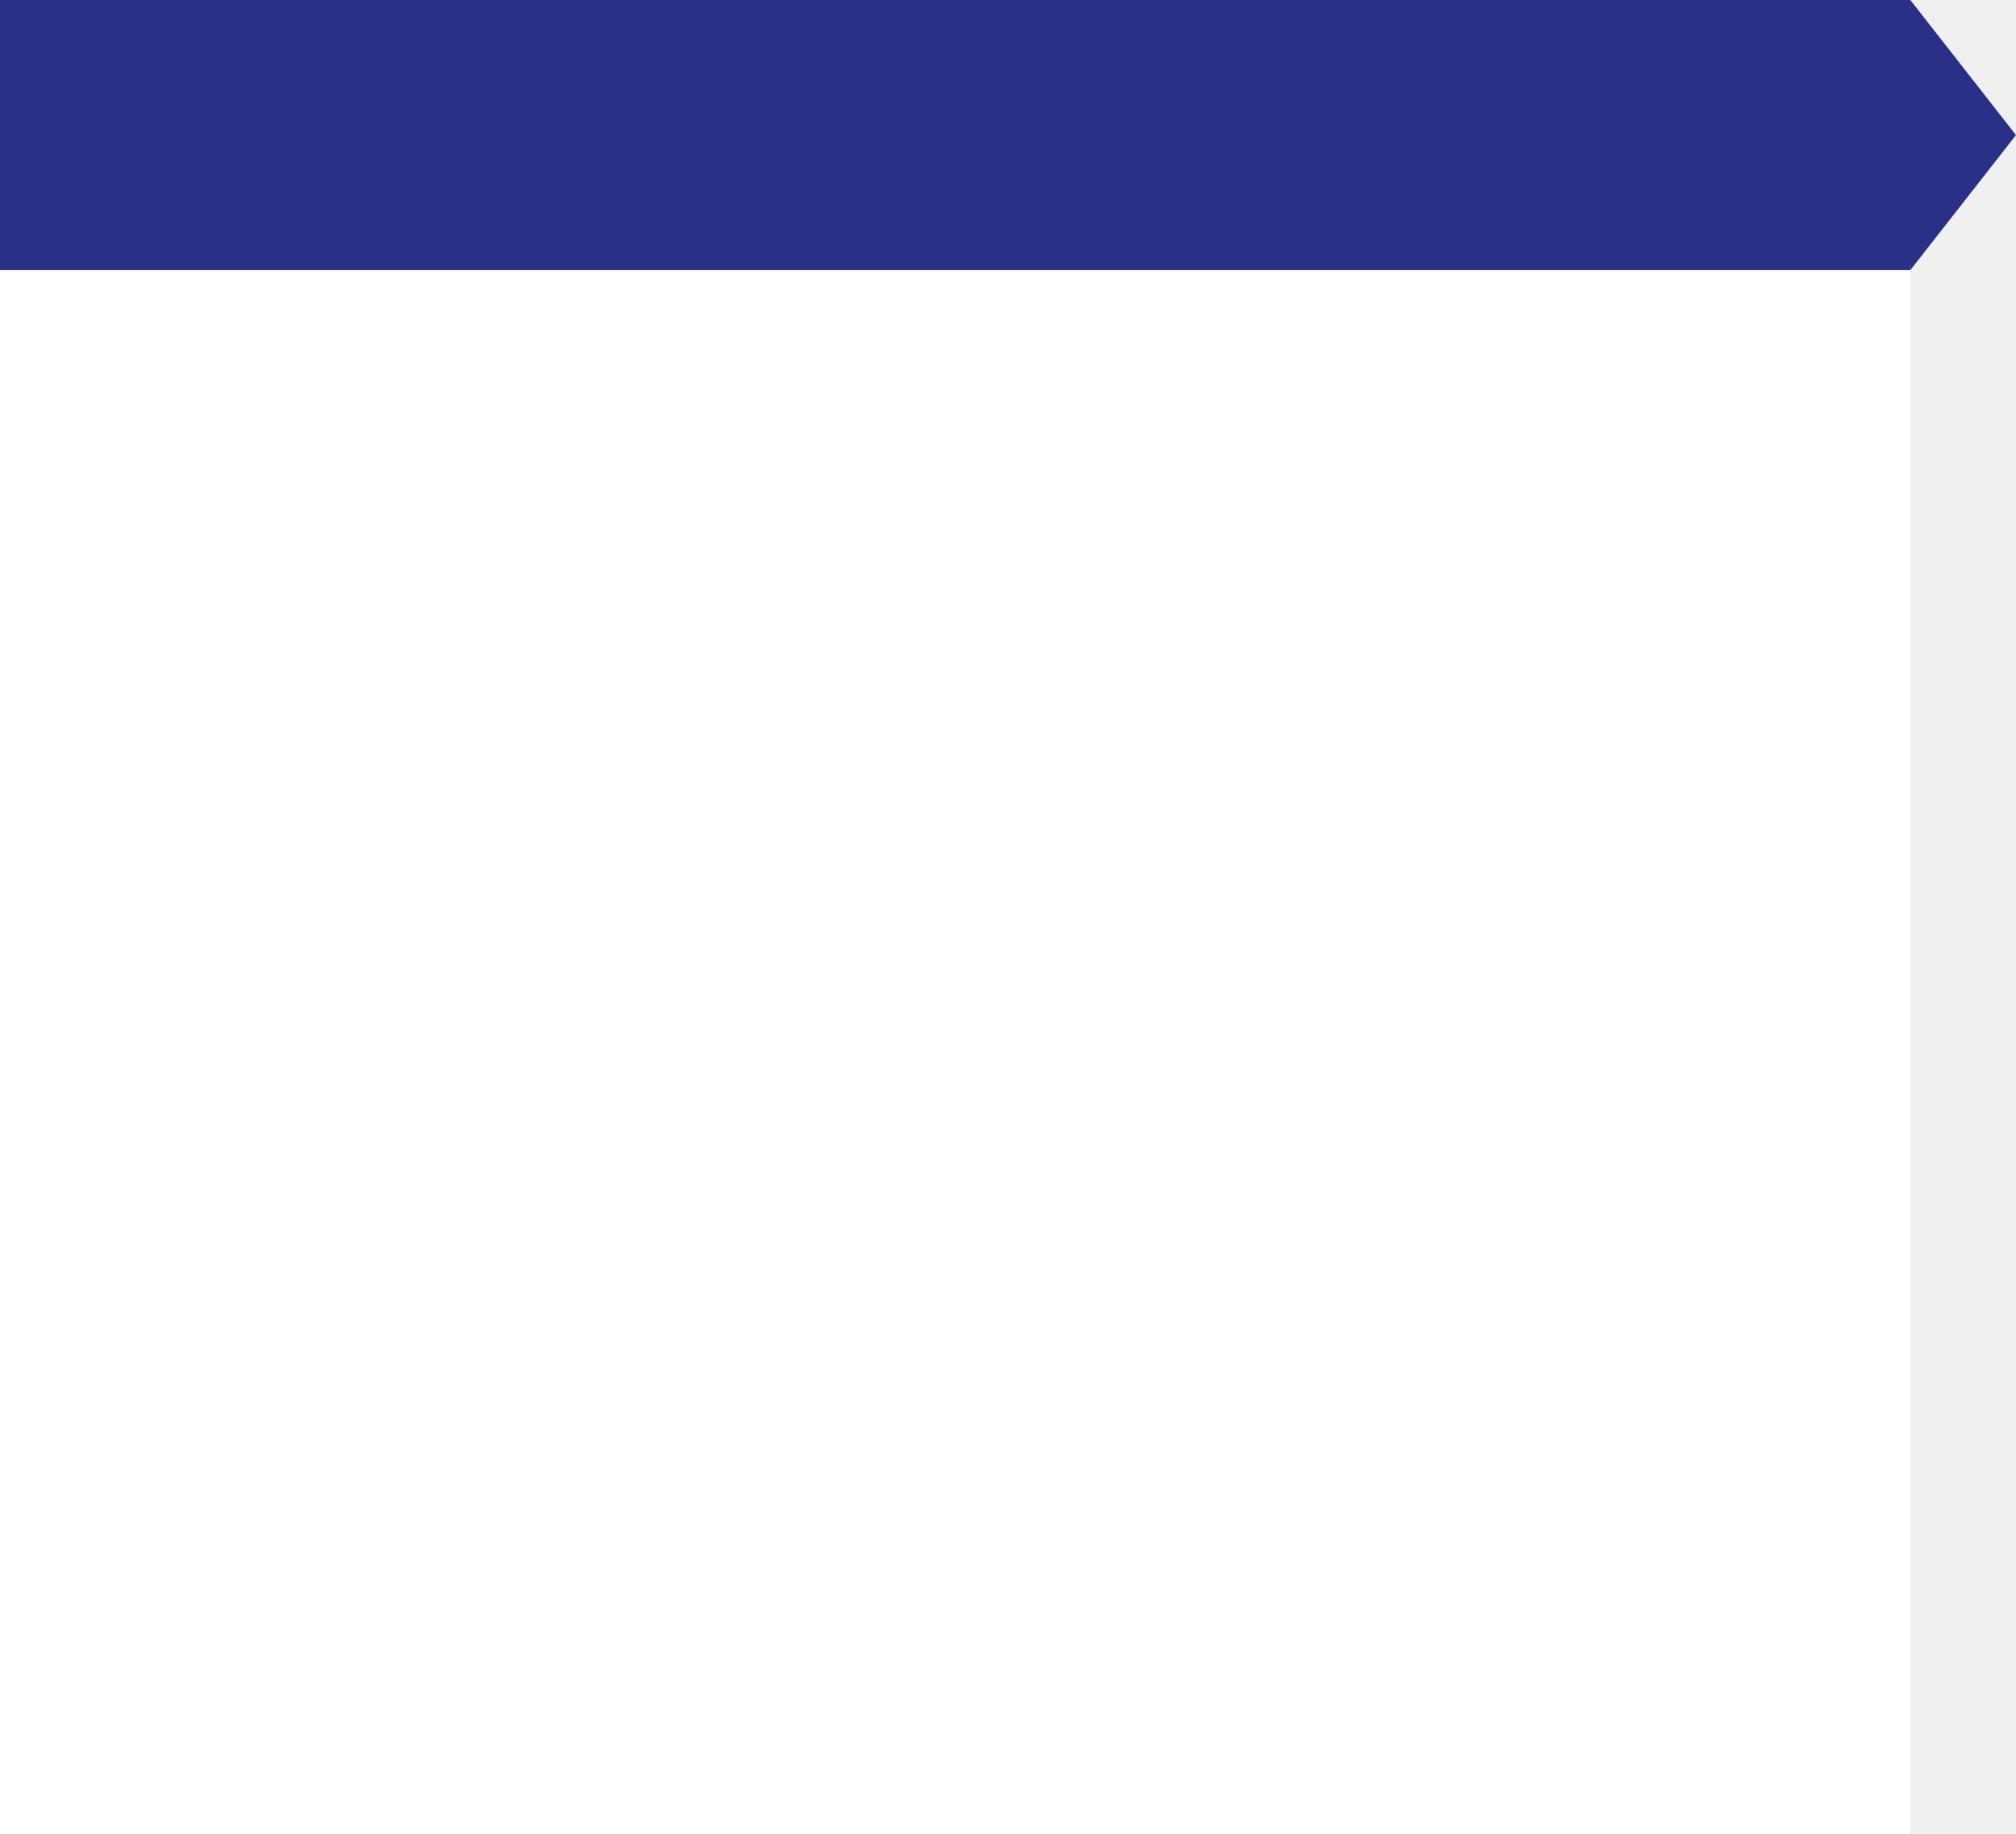
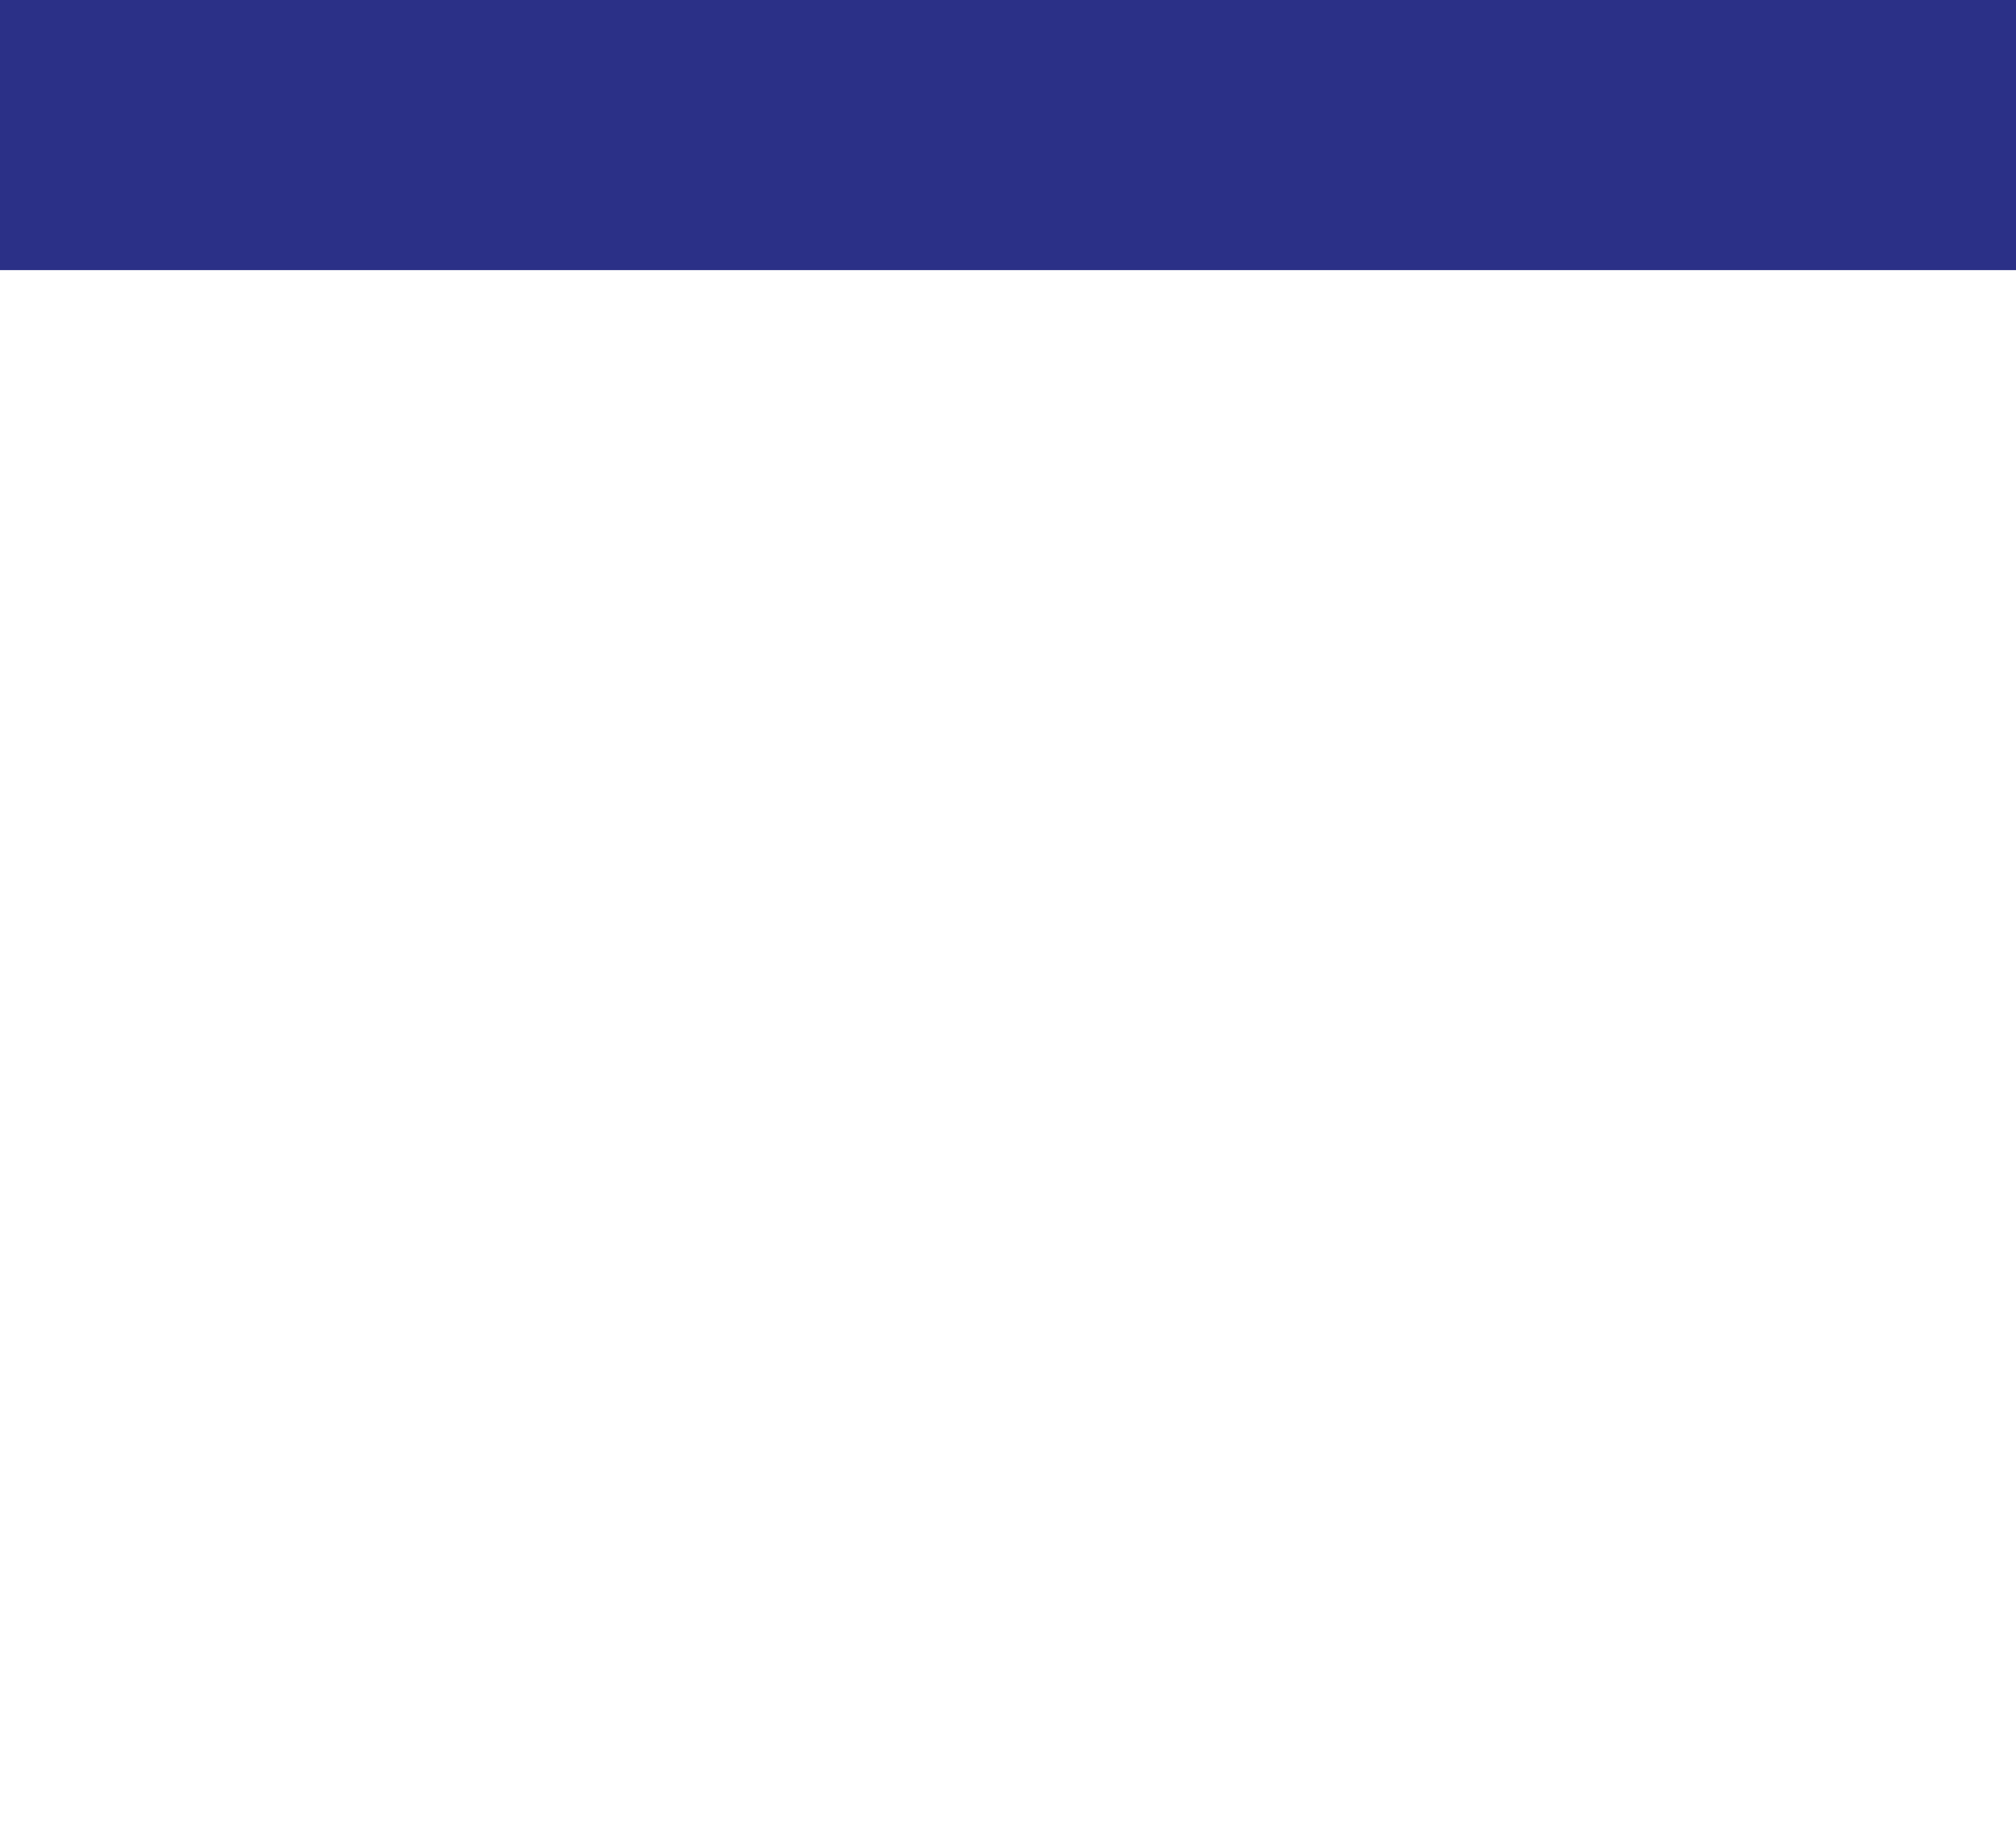
<svg xmlns="http://www.w3.org/2000/svg" id="card" viewBox="0 0 257.5 234.22">
  <defs>
    <style>
            .cls-1 {
                fill: #2b3087;
            }
            .cls-2 {
                fill: #fff;
            }
        </style>
  </defs>
-   <rect class="cls-1" width="244" height="34.5" />
+   <rect class="cls-1" width="100%" height="34.5" />
  <polygon class="cls-1" points="257.5 17.25 244 34.5 244 0 257.5 17.25" />
-   <rect class="cls-2" y="34.5" width="244" height="199.72" />
+   <rect class="cls-2" y="34.5" width="100%" height="199.72" />
</svg>
